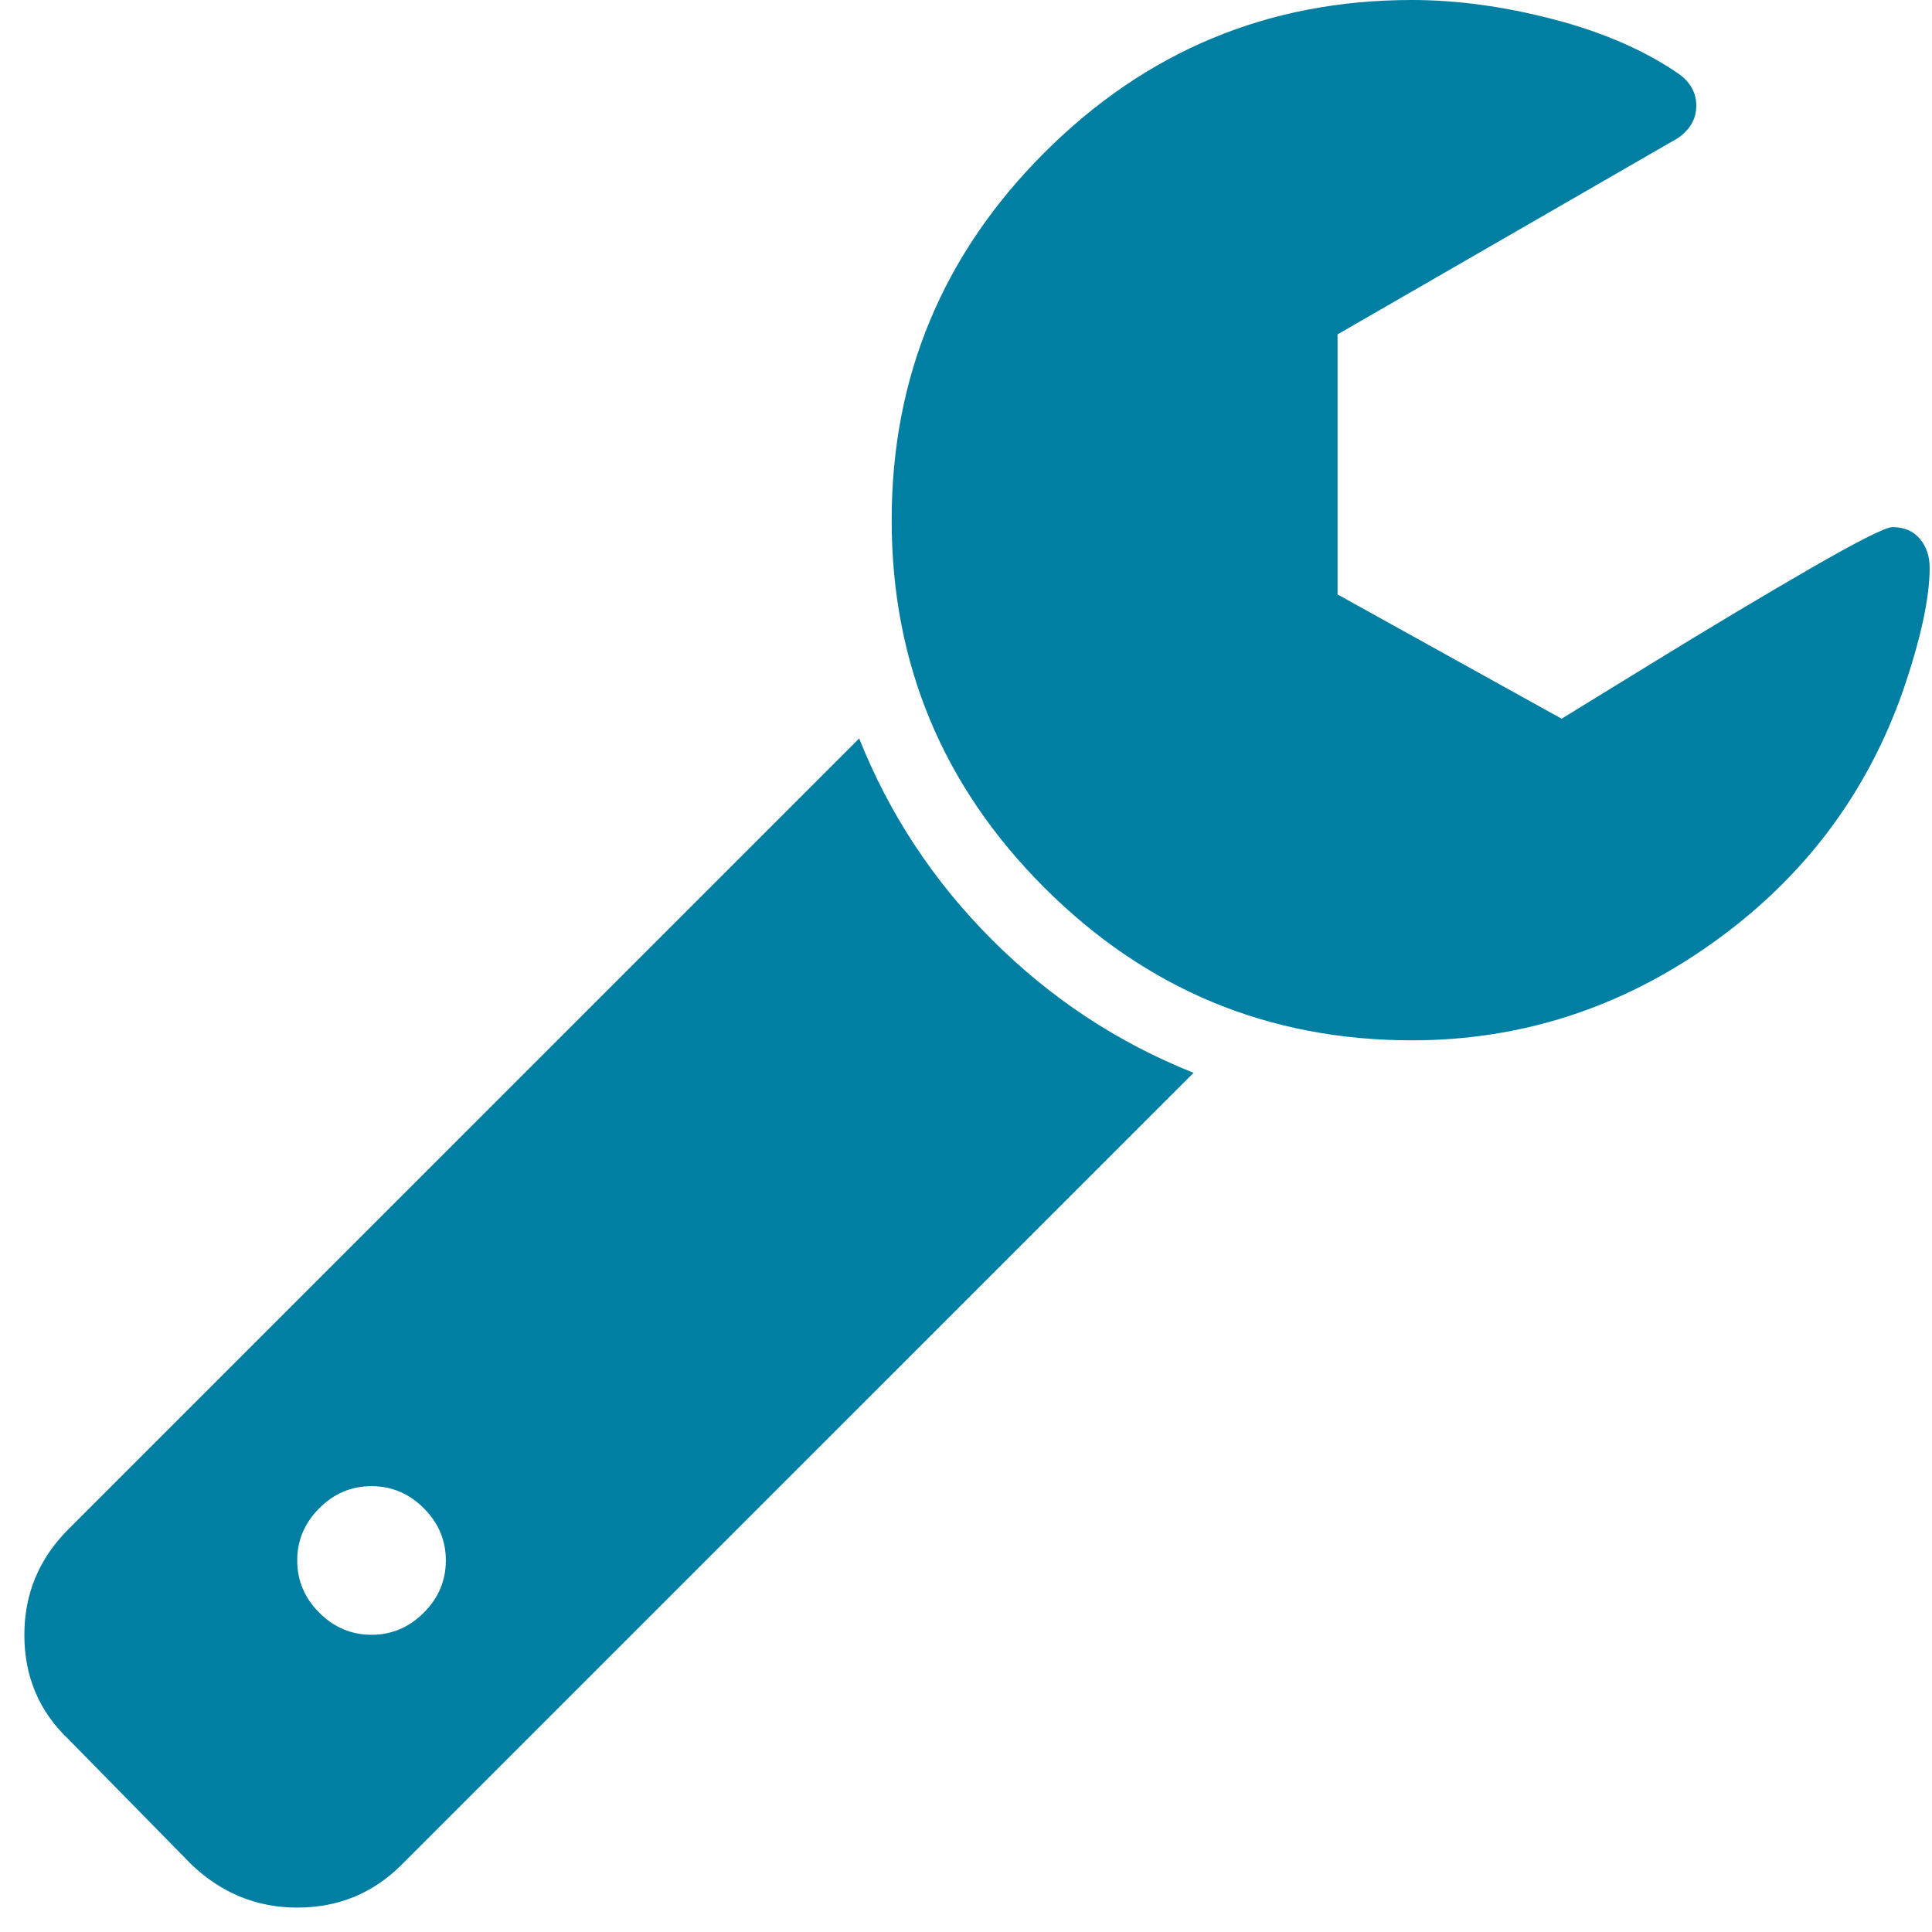
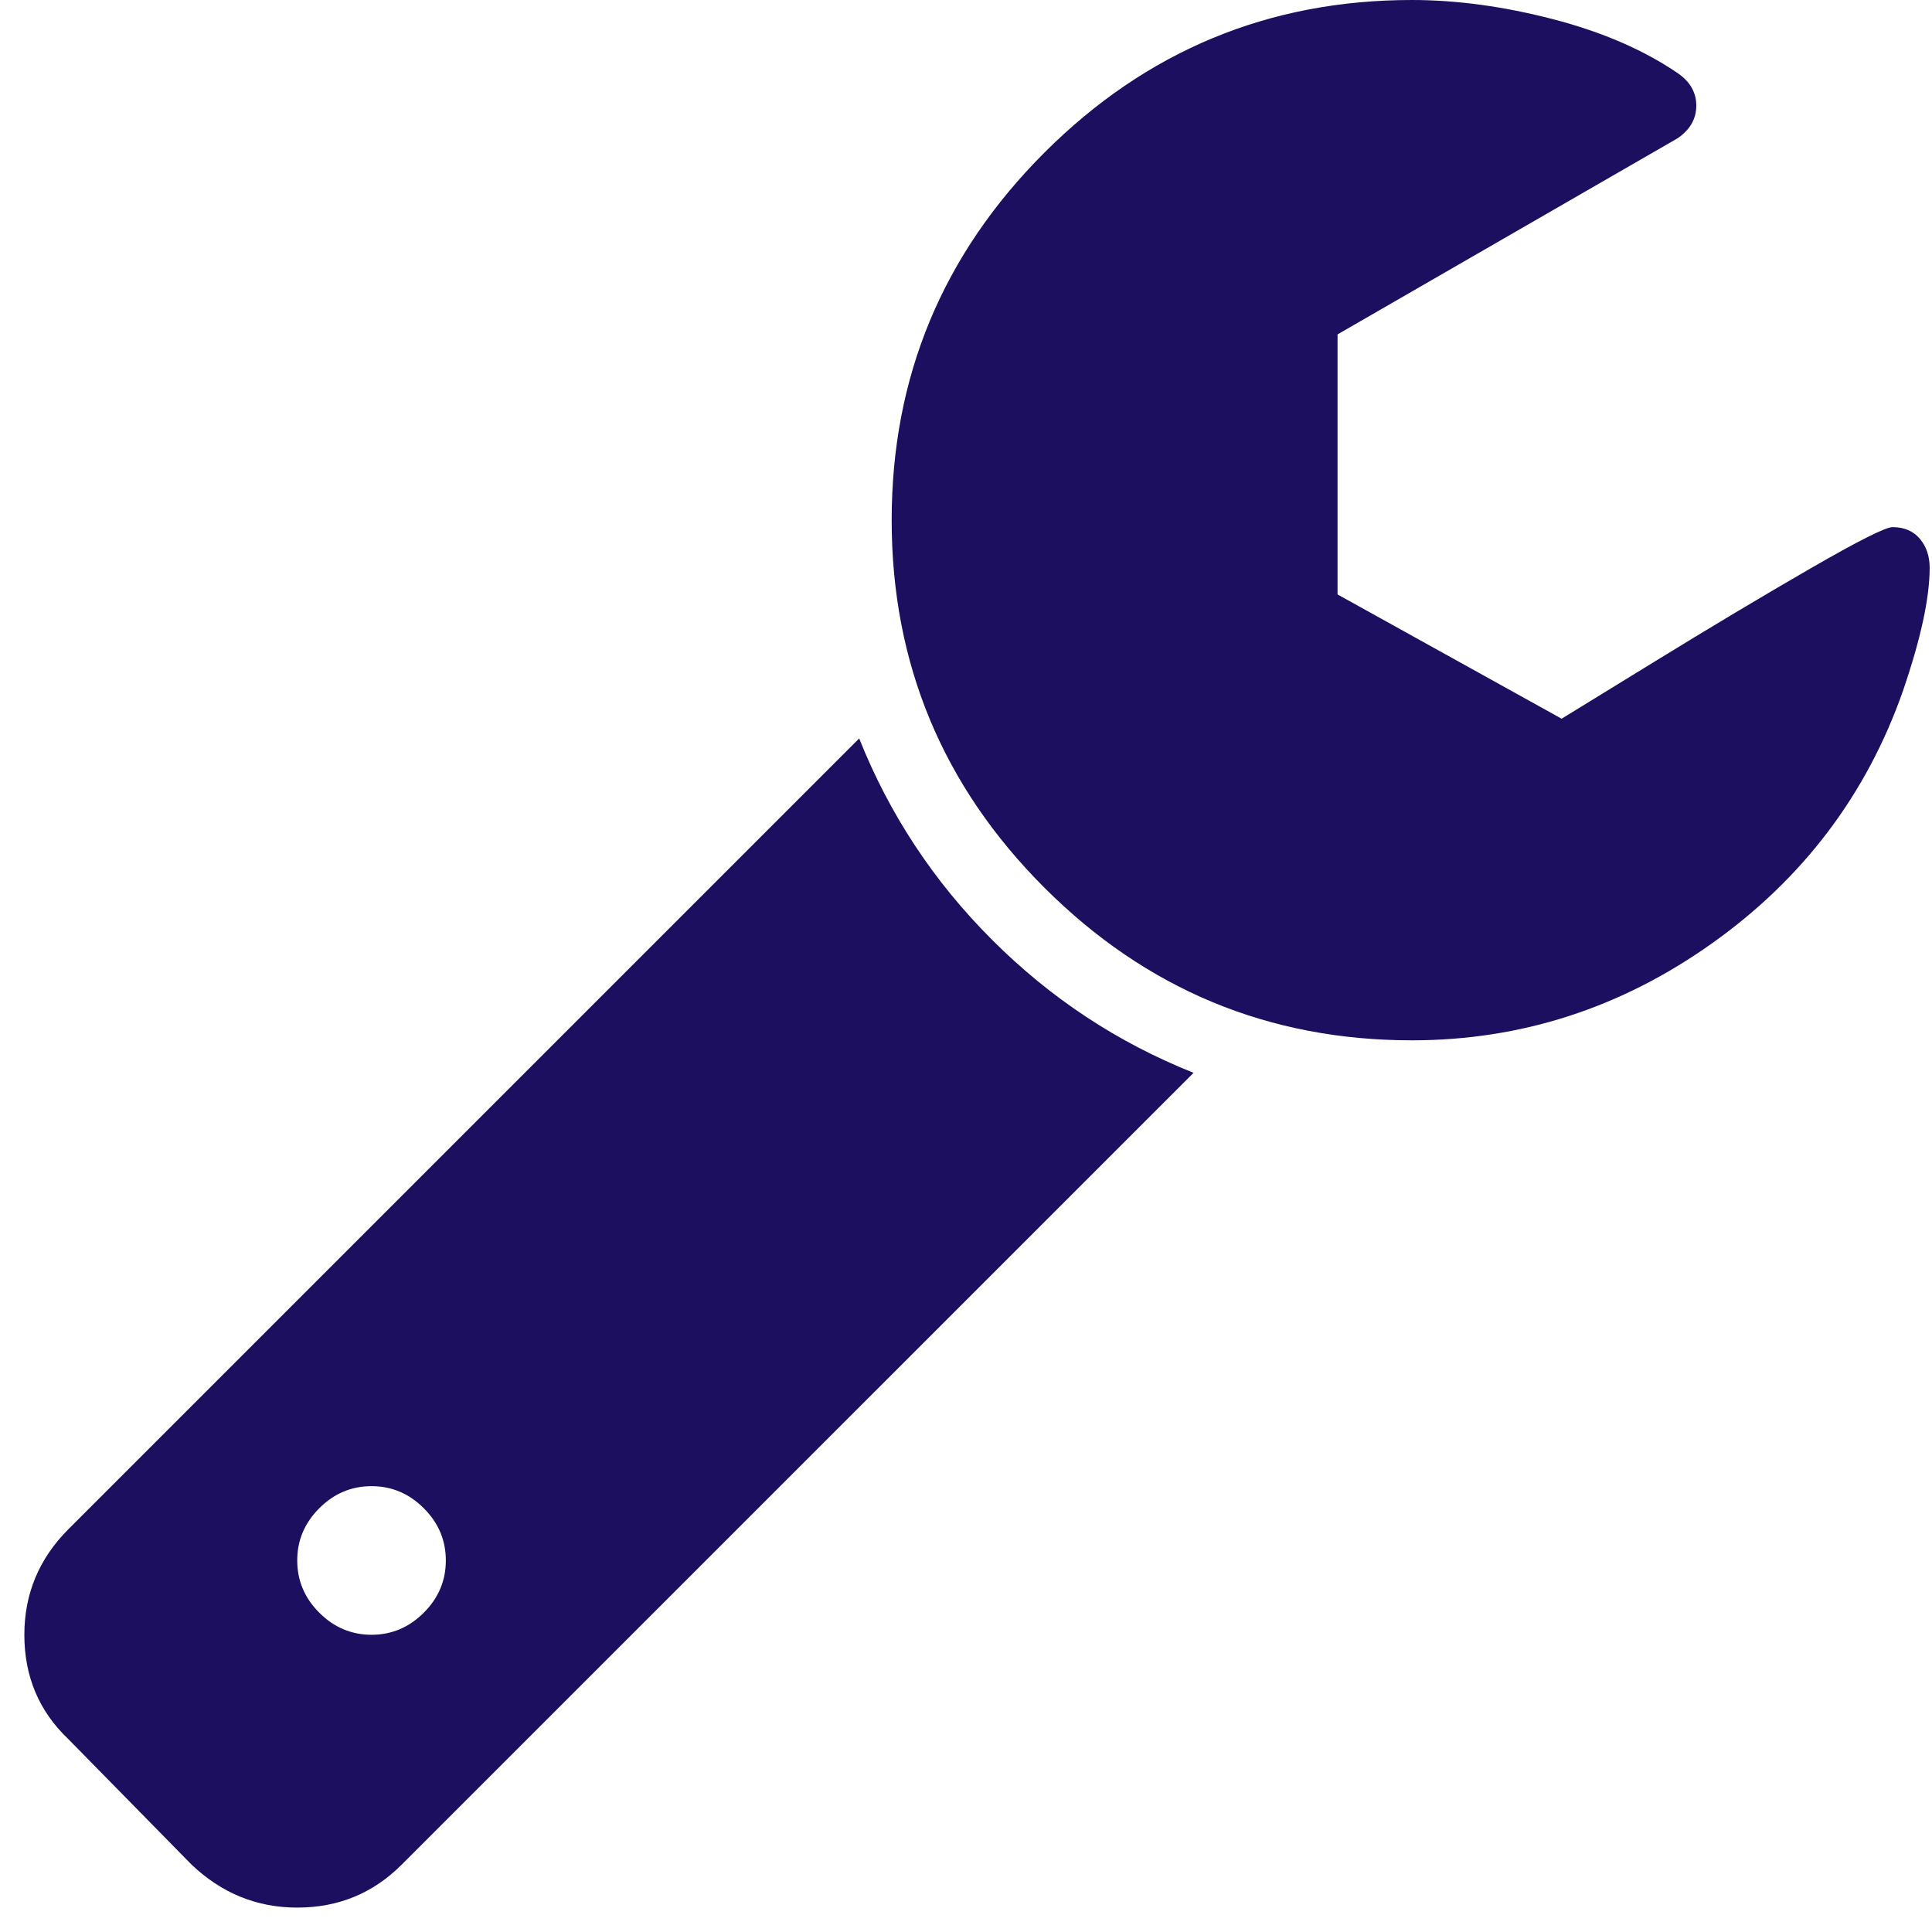
<svg xmlns="http://www.w3.org/2000/svg" width="38" height="38" viewBox="0 0 38 38" fill="none">
-   <path d="M8.769 30.692C8.769 30.297 8.625 29.954 8.335 29.665C8.046 29.375 7.703 29.231 7.308 29.231C6.912 29.231 6.569 29.375 6.28 29.665C5.991 29.954 5.846 30.297 5.846 30.692C5.846 31.088 5.991 31.431 6.28 31.72C6.569 32.009 6.912 32.154 7.308 32.154C7.703 32.154 8.046 32.009 8.335 31.72C8.625 31.431 8.769 31.088 8.769 30.692ZM23.476 21.101L7.901 36.675C7.338 37.239 6.653 37.52 5.846 37.52C5.054 37.52 4.362 37.239 3.768 36.675L1.347 34.209C0.769 33.661 0.479 32.976 0.479 32.154C0.479 31.347 0.769 30.654 1.347 30.076L16.899 14.524C17.493 16.016 18.364 17.337 19.514 18.486C20.663 19.636 21.984 20.507 23.476 21.101ZM37.954 11.167C37.954 11.761 37.779 12.568 37.429 13.588C36.714 15.628 35.461 17.284 33.672 18.555C31.884 19.826 29.916 20.462 27.769 20.462C24.953 20.462 22.543 19.46 20.541 17.459C18.539 15.457 17.538 13.047 17.538 10.231C17.538 7.414 18.539 5.005 20.541 3.003C22.543 1.001 24.953 0 27.769 0C28.652 0 29.577 0.126 30.544 0.377C31.511 0.628 32.329 0.982 32.999 1.439C33.242 1.606 33.364 1.819 33.364 2.078C33.364 2.337 33.242 2.55 32.999 2.718L26.308 6.577V11.692L30.715 14.136C30.791 14.09 31.393 13.721 32.519 13.028C33.646 12.335 34.677 11.719 35.614 11.178C36.55 10.638 37.087 10.368 37.224 10.368C37.452 10.368 37.631 10.444 37.76 10.596C37.889 10.748 37.954 10.939 37.954 11.167Z" fill="#007FA2" />
+   <path d="M8.769 30.692C8.769 30.297 8.625 29.954 8.335 29.665C8.046 29.375 7.703 29.231 7.308 29.231C6.912 29.231 6.569 29.375 6.28 29.665C5.991 29.954 5.846 30.297 5.846 30.692C5.846 31.088 5.991 31.431 6.28 31.72C6.569 32.009 6.912 32.154 7.308 32.154C7.703 32.154 8.046 32.009 8.335 31.72C8.625 31.431 8.769 31.088 8.769 30.692ZM23.476 21.101L7.901 36.675C7.338 37.239 6.653 37.52 5.846 37.52C5.054 37.52 4.362 37.239 3.768 36.675L1.347 34.209C0.769 33.661 0.479 32.976 0.479 32.154C0.479 31.347 0.769 30.654 1.347 30.076L16.899 14.524C17.493 16.016 18.364 17.337 19.514 18.486C20.663 19.636 21.984 20.507 23.476 21.101ZM37.954 11.167C37.954 11.761 37.779 12.568 37.429 13.588C36.714 15.628 35.461 17.284 33.672 18.555C31.884 19.826 29.916 20.462 27.769 20.462C24.953 20.462 22.543 19.46 20.541 17.459C18.539 15.457 17.538 13.047 17.538 10.231C17.538 7.414 18.539 5.005 20.541 3.003C22.543 1.001 24.953 0 27.769 0C28.652 0 29.577 0.126 30.544 0.377C31.511 0.628 32.329 0.982 32.999 1.439C33.242 1.606 33.364 1.819 33.364 2.078C33.364 2.337 33.242 2.55 32.999 2.718L26.308 6.577V11.692L30.715 14.136C30.791 14.09 31.393 13.721 32.519 13.028C33.646 12.335 34.677 11.719 35.614 11.178C36.55 10.638 37.087 10.368 37.224 10.368C37.452 10.368 37.631 10.444 37.76 10.596C37.889 10.748 37.954 10.939 37.954 11.167Z" fill="#1C0F5F" />
</svg>
